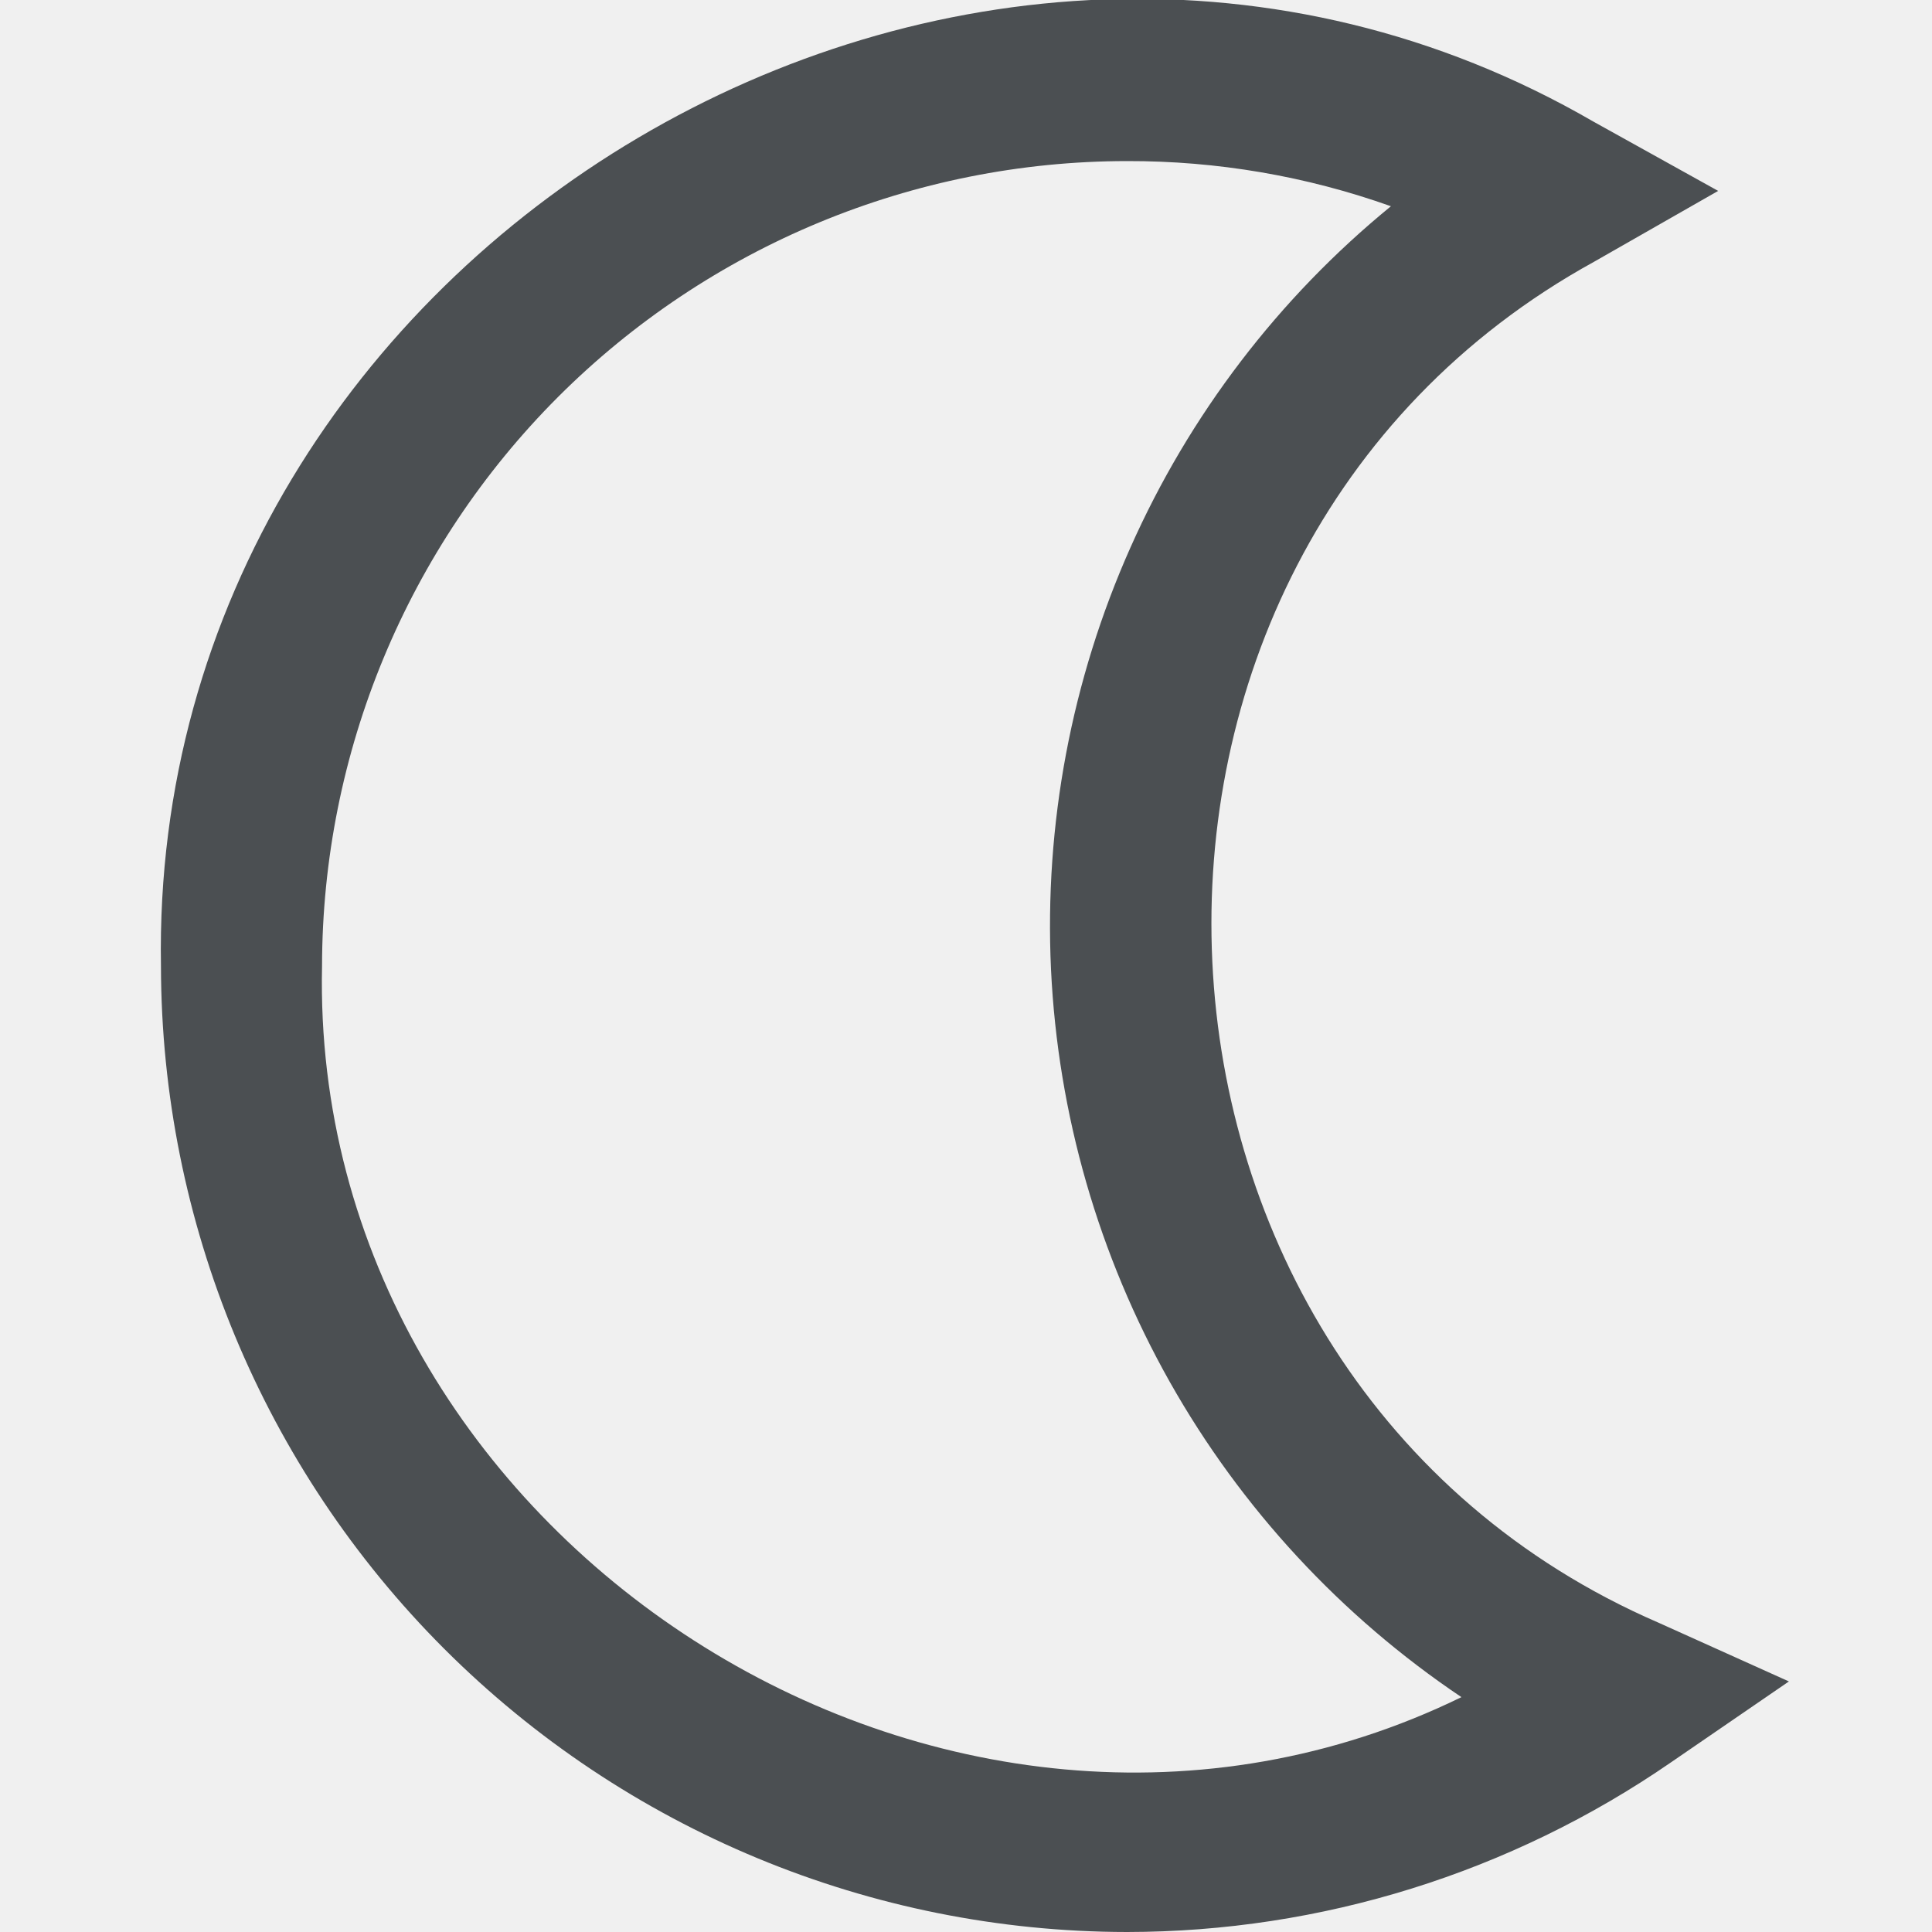
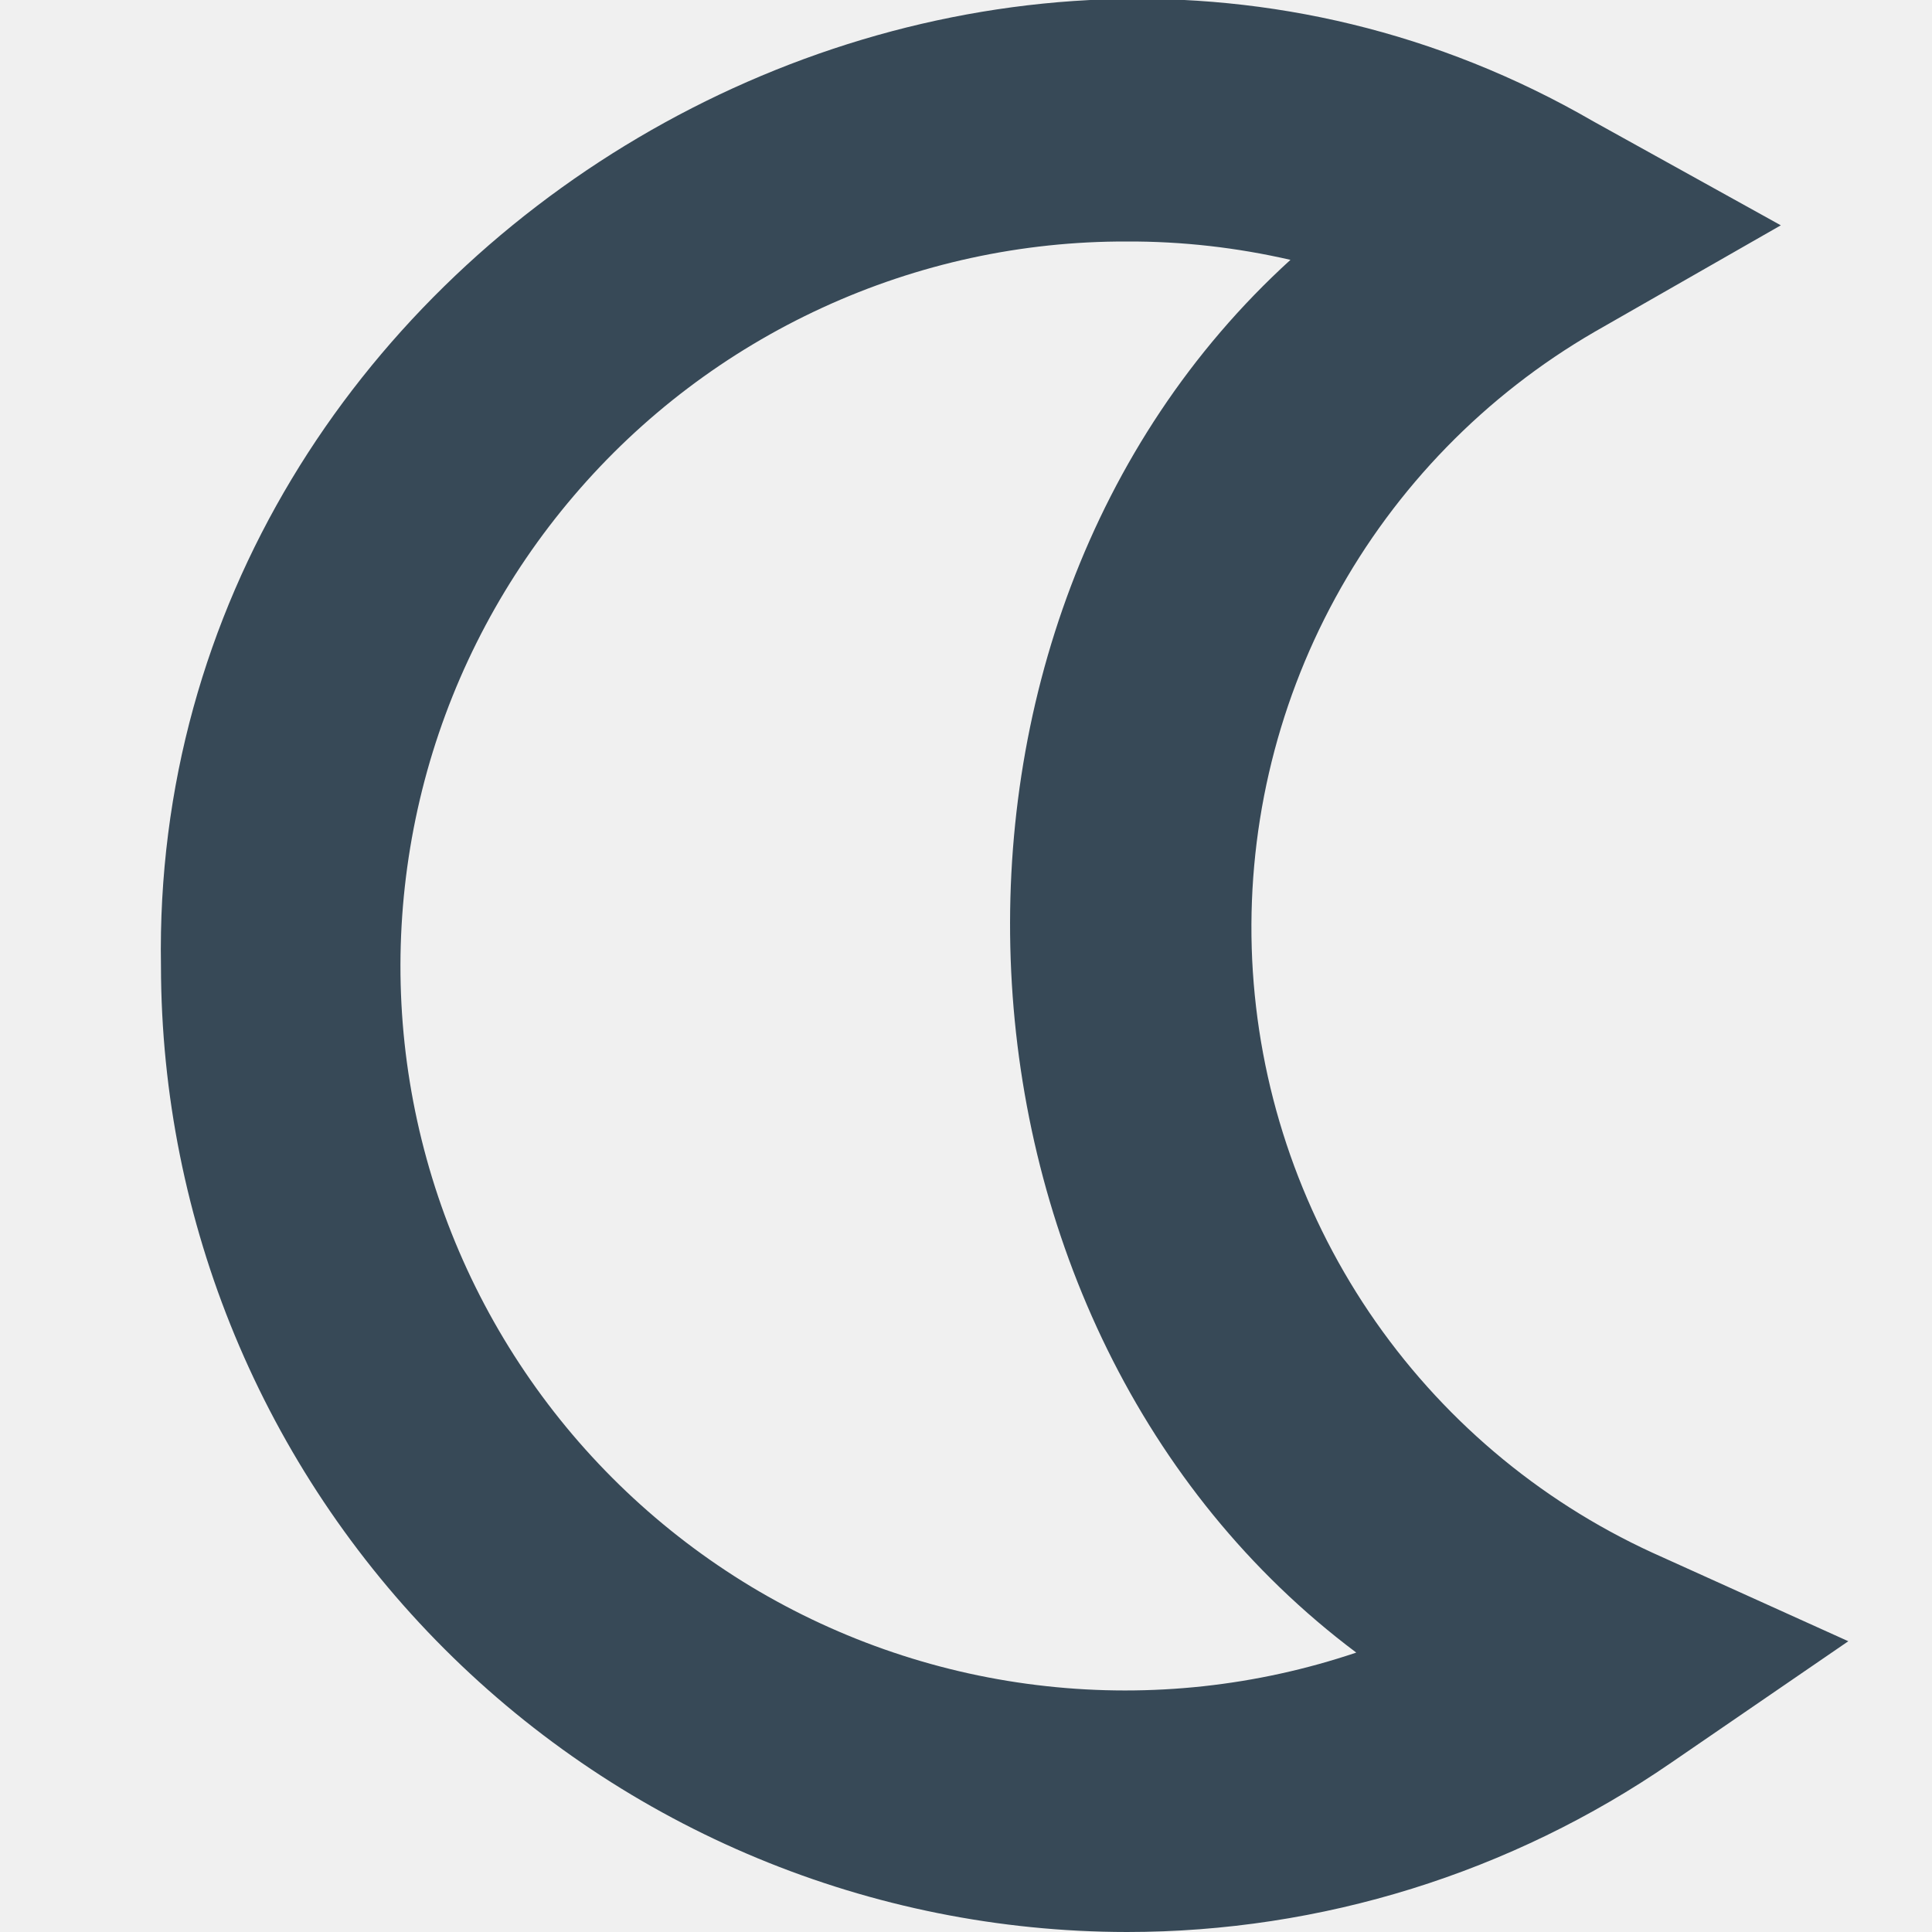
<svg xmlns="http://www.w3.org/2000/svg" width="16" height="16" viewBox="0 0 16 16" fill="none">
-   <g clip-path="url(#clip0_443_743)">
-     <path d="M9.333 16C7.212 15.998 5.179 15.154 3.679 13.655C2.179 12.155 1.336 10.121 1.333 8C1.231 2.03 8.021 -1.99 13.194 1.006L14.229 1.581L13.201 2.168C8.734 4.626 9.061 11.414 13.734 13.438L14.815 13.925L13.837 14.596C12.512 15.509 10.942 15.999 9.333 16V16ZM9.333 1.334C7.566 1.335 5.871 2.038 4.621 3.288C3.372 4.538 2.669 6.233 2.667 8C2.563 12.745 7.842 16.134 12.103 14.055C11.106 13.385 10.279 12.492 9.688 11.445C9.098 10.398 8.761 9.228 8.704 8.028C8.648 6.828 8.873 5.631 9.362 4.534C9.85 3.436 10.589 2.468 11.519 1.708C10.817 1.458 10.078 1.332 9.333 1.334V1.334Z" fill="#4B4F52" />
+   <g clip-path="url(#clip0_242_21)">
+     <path d="M9.333 16C7.212 15.998 5.179 15.154 3.679 13.654C2.179 12.154 1.336 10.121 1.333 8C1.231 2.028 8.021 -1.989 13.195 1.005L14.748 1.866L13.206 2.748C12.302 3.272 11.559 4.034 11.059 4.951C10.559 5.868 10.321 6.905 10.37 7.949C10.42 8.993 10.755 10.002 11.339 10.868C11.924 11.734 12.735 12.423 13.685 12.859L15.307 13.592L13.84 14.598C12.514 15.511 10.943 16 9.333 16V16ZM9.333 2C8.463 1.997 7.602 2.184 6.811 2.548C6.019 2.912 5.317 3.443 4.752 4.106C4.187 4.768 3.772 5.546 3.538 6.384C3.304 7.223 3.254 8.103 3.394 8.962C3.534 9.822 3.859 10.64 4.347 11.361C4.835 12.083 5.474 12.689 6.219 13.139C6.965 13.588 7.8 13.87 8.665 13.964C9.531 14.059 10.407 13.964 11.232 13.686C7.655 11.005 7.37 5.172 10.687 2.152C10.243 2.05 9.789 1.998 9.333 2V2Z" fill="#374957" />
  </g>
  <defs>
-     <clipPath id="clip0_443_743">
+     <clipPath id="clip0_242_21">
      <rect width="16" height="16" fill="white" />
    </clipPath>
  </defs>
</svg>
